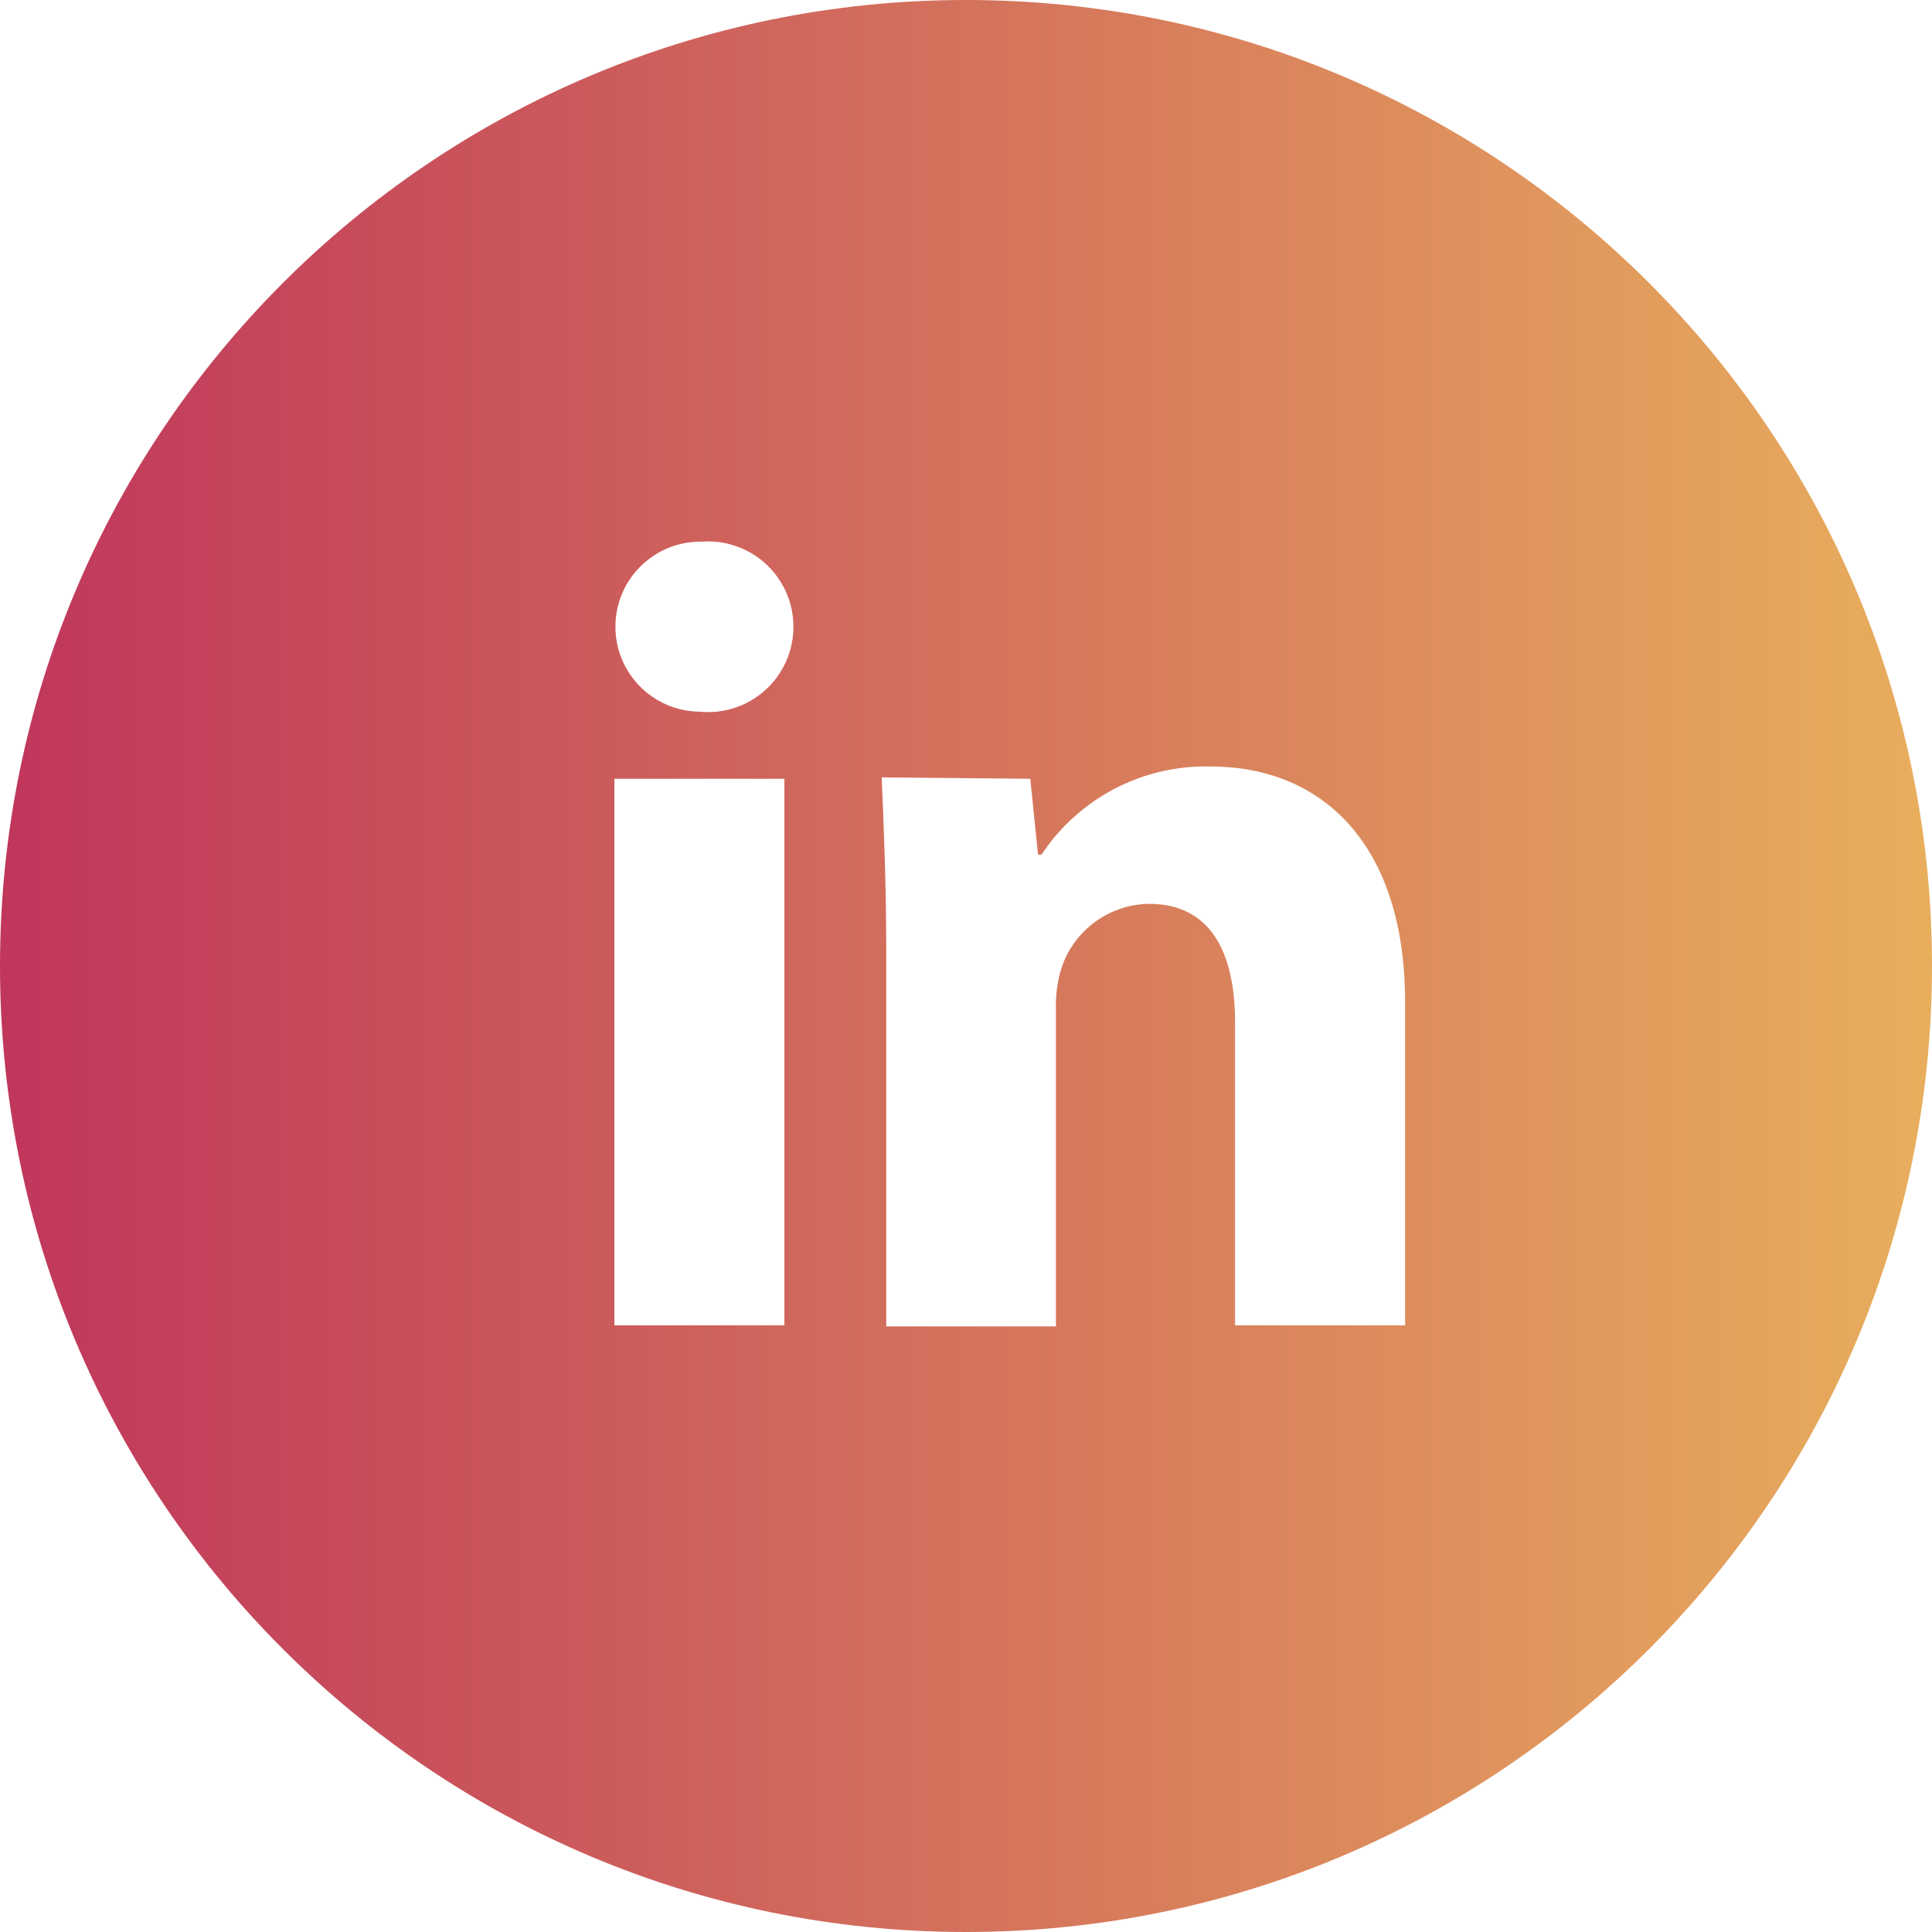
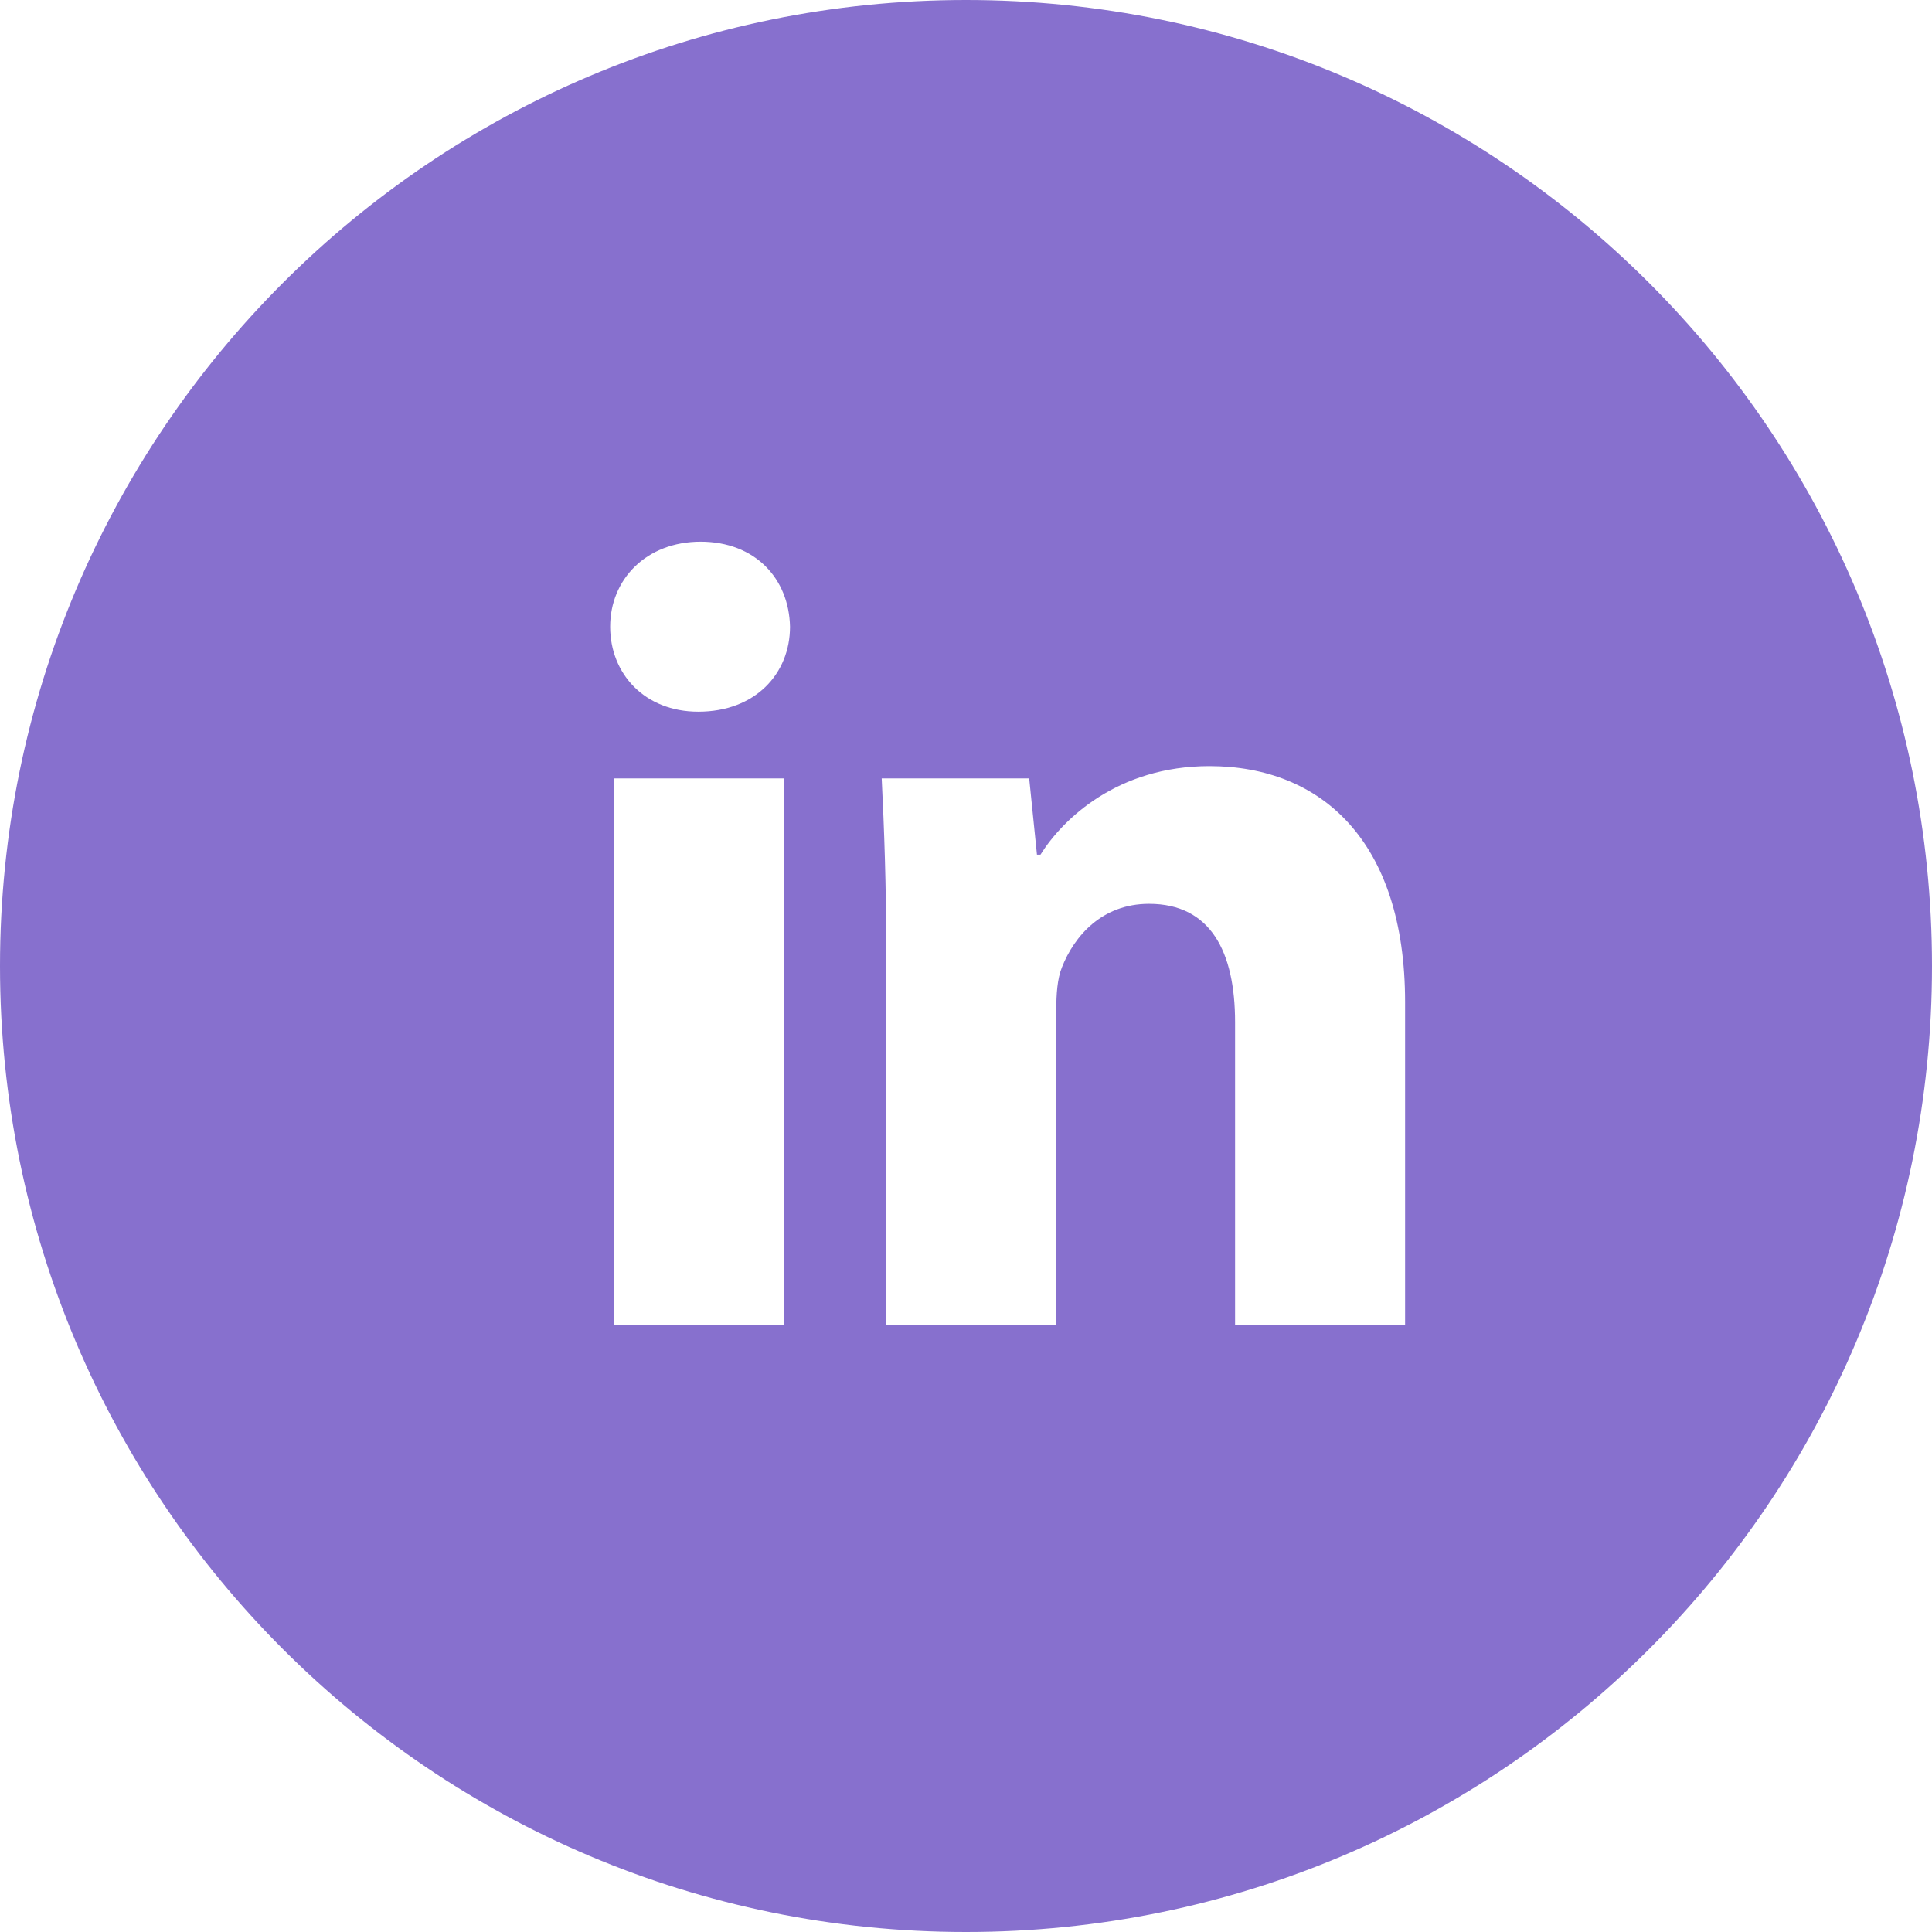
- <svg xmlns="http://www.w3.org/2000/svg" id="bg" viewBox="0 0 55 55">
+ <svg xmlns="http://www.w3.org/2000/svg" id="Layer_1" data-name="Layer 1" viewBox="0 0 55 55">
  <defs>
-     <style>.cls-1{fill:url(#linear-gradient);}</style>
-     <linearGradient id="linear-gradient" y1="27.5" x2="55" y2="27.5" gradientUnits="userSpaceOnUse">
-       <stop offset="0.01" stop-color="#c0375b" />
-       <stop offset="1" stop-color="#e8ae5d" />
-     </linearGradient>
+     <style>
+       .cls-1 {
+         fill: #8770ce;
+         stroke-width: 0px;
+       }
+     </style>
  </defs>
-   <path class="cls-1" d="M27.5,55h0A27.5,27.5,0,0,0,55,27.5h0A27.5,27.5,0,0,0,27.5,0h0A27.5,27.5,0,0,0,0,27.5H0A27.5,27.5,0,0,0,27.5,55ZM22.33,37.73H17.49V22.17h4.84Zm7-15.56.22,2.16h.1a5.6,5.6,0,0,1,4.81-2.51C37.61,21.82,40,24,40,28.53v9.2H35.16V29.11c0-2-.7-3.38-2.45-3.38a2.67,2.67,0,0,0-2.49,1.82,3.66,3.66,0,0,0-.16,1.21v9H25.23V27.13c0-1.94-.07-3.56-.13-5Zm-9.36-6.75a2.43,2.43,0,1,1-.06,4.84,2.42,2.42,0,1,1,.06-4.84Z" />
+   <path class="cls-1" d="M27.5,55h0c15.19,0,27.5-12.31,27.5-27.5h0C55,12.31,42.69,0,27.5,0h0C12.31,0,0,12.31,0,27.5h0c0,15.19,12.31,27.5,27.5,27.5ZM22.33,37.73h-4.84v-15.57h4.84v15.57ZM29.3,22.17l.22,2.16h.1c.64-1.02,2.2-2.52,4.81-2.52,3.18,0,5.57,2.13,5.57,6.72v9.2h-4.84v-8.63c0-2.01-.7-3.37-2.45-3.37-1.34,0-2.13.92-2.48,1.81-.13.32-.16.76-.16,1.21v8.98h-4.84v-10.6c0-1.94-.06-3.56-.13-4.97h4.2ZM19.94,15.42c1.56,0,2.52,1.05,2.55,2.42,0,1.34-.99,2.42-2.61,2.42-1.53,0-2.51-1.08-2.51-2.42s1.02-2.42,2.58-2.42Z" />
</svg>
